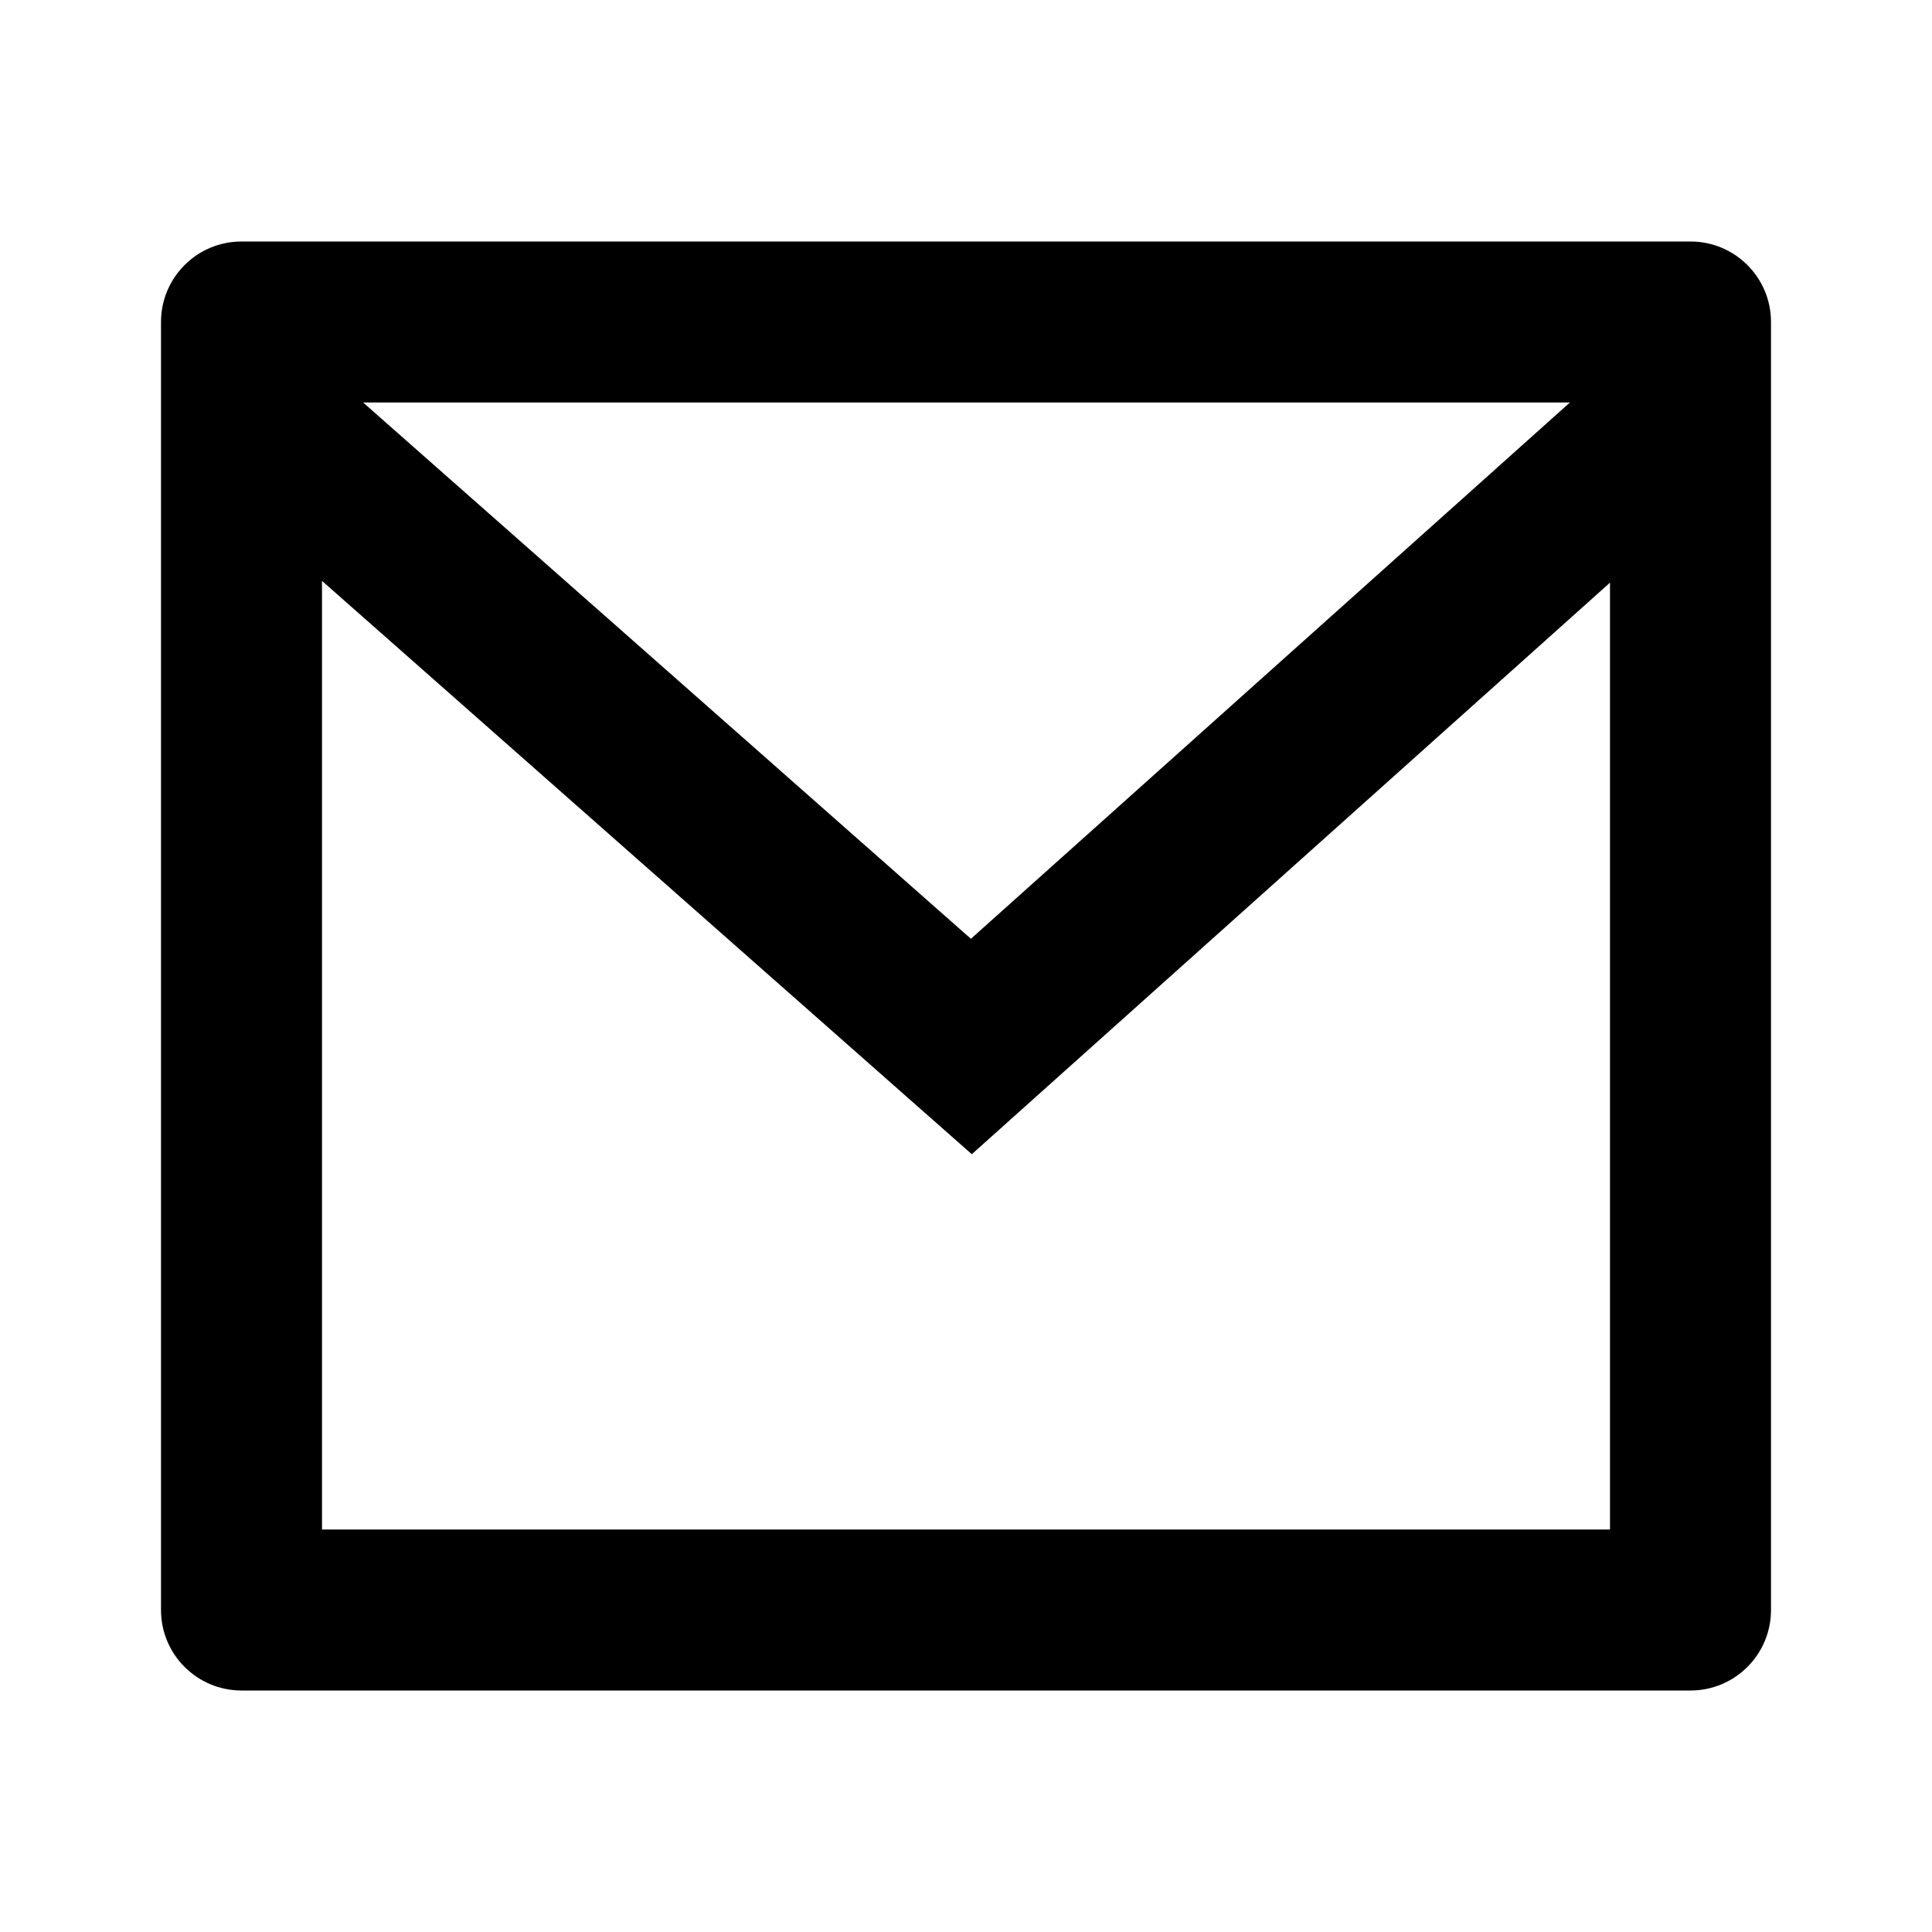
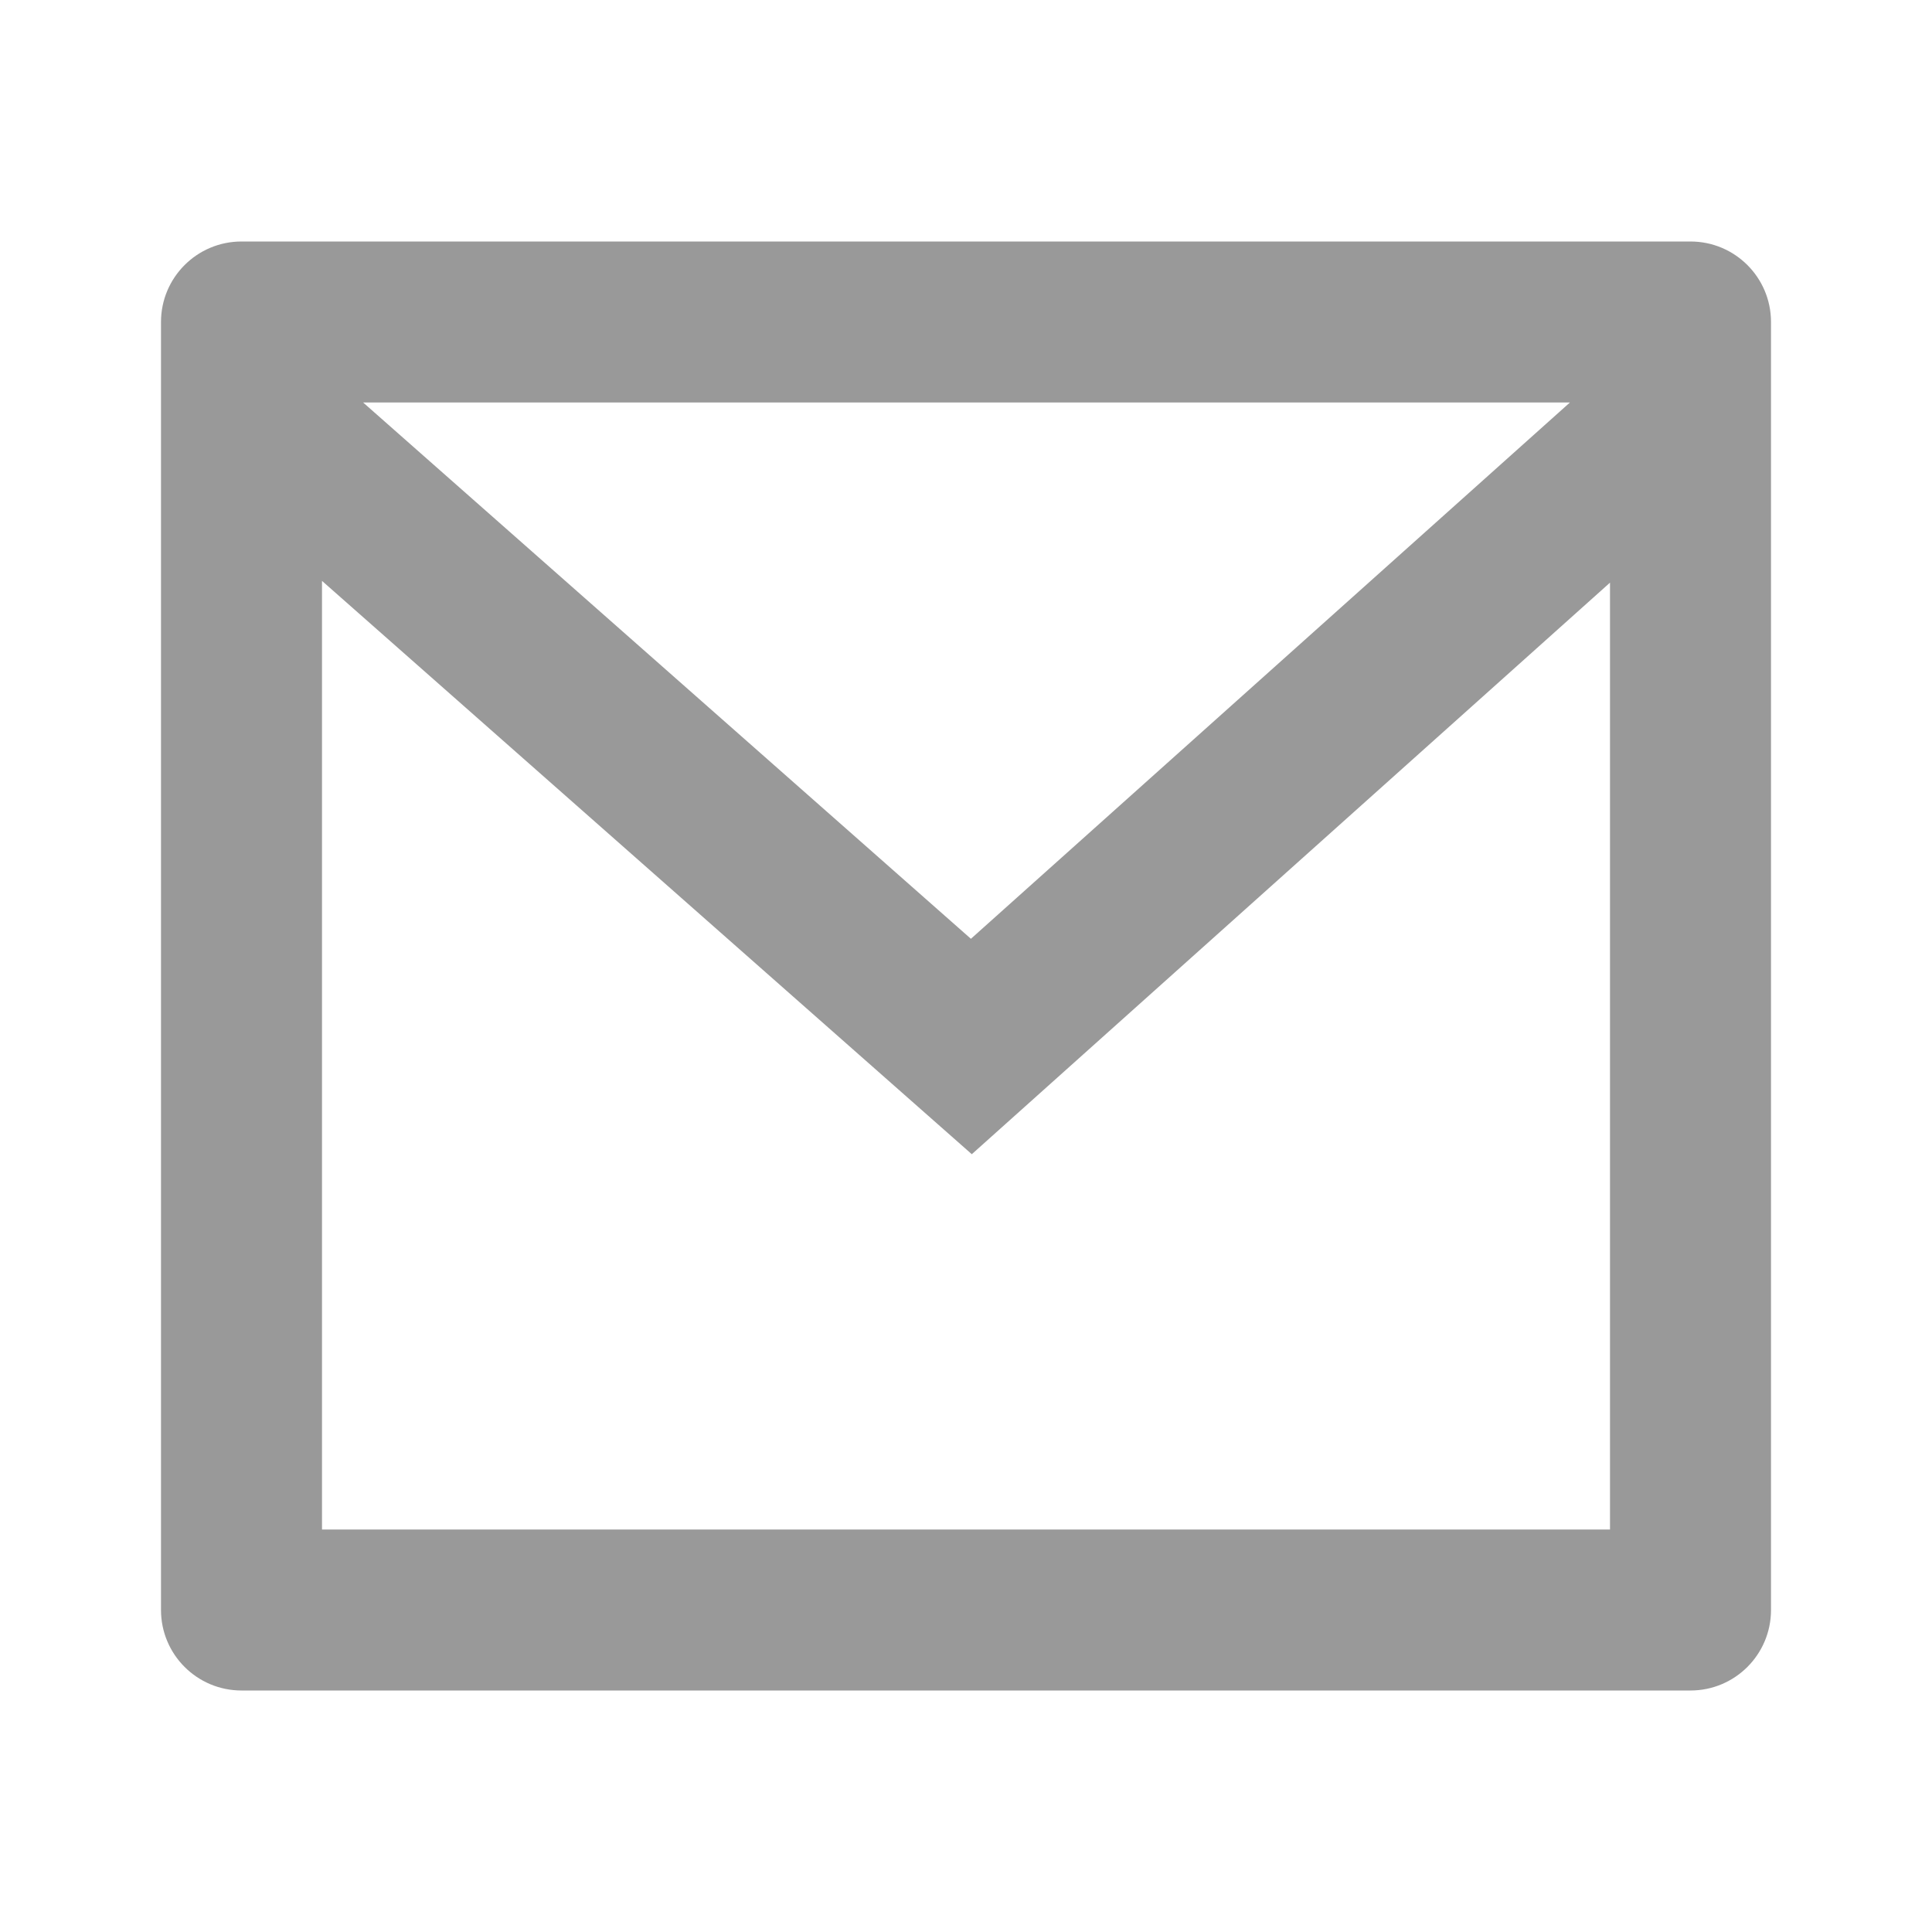
- <svg xmlns="http://www.w3.org/2000/svg" viewBox="0 0 24 24" width="24" height="24">
-   <path fill="none" d="M0 0h24v24H0z" />
-   <path d="M3 3h18a1 1 0 0 1 1 1v16a1 1 0 0 1-1 1H3a1 1 0 0 1-1-1V4a1 1 0 0 1 1-1zm17 4.238l-7.928 7.1L4 7.216V19h16V7.238zM4.511 5l7.55 6.662L19.502 5H4.511z" />
+ <svg xmlns="http://www.w3.org/2000/svg" viewBox="0 0 24 24" width="16" height="16">
+   <path fill="#999" d="M3 3h18a1 1 0 0 1 1 1v16a1 1 0 0 1-1 1H3a1 1 0 0 1-1-1V4a1 1 0 0 1 1-1zm17 4.238l-7.928 7.1L4 7.216V19h16V7.238zM4.511 5l7.55 6.662L19.502 5H4.511z" />
</svg>
